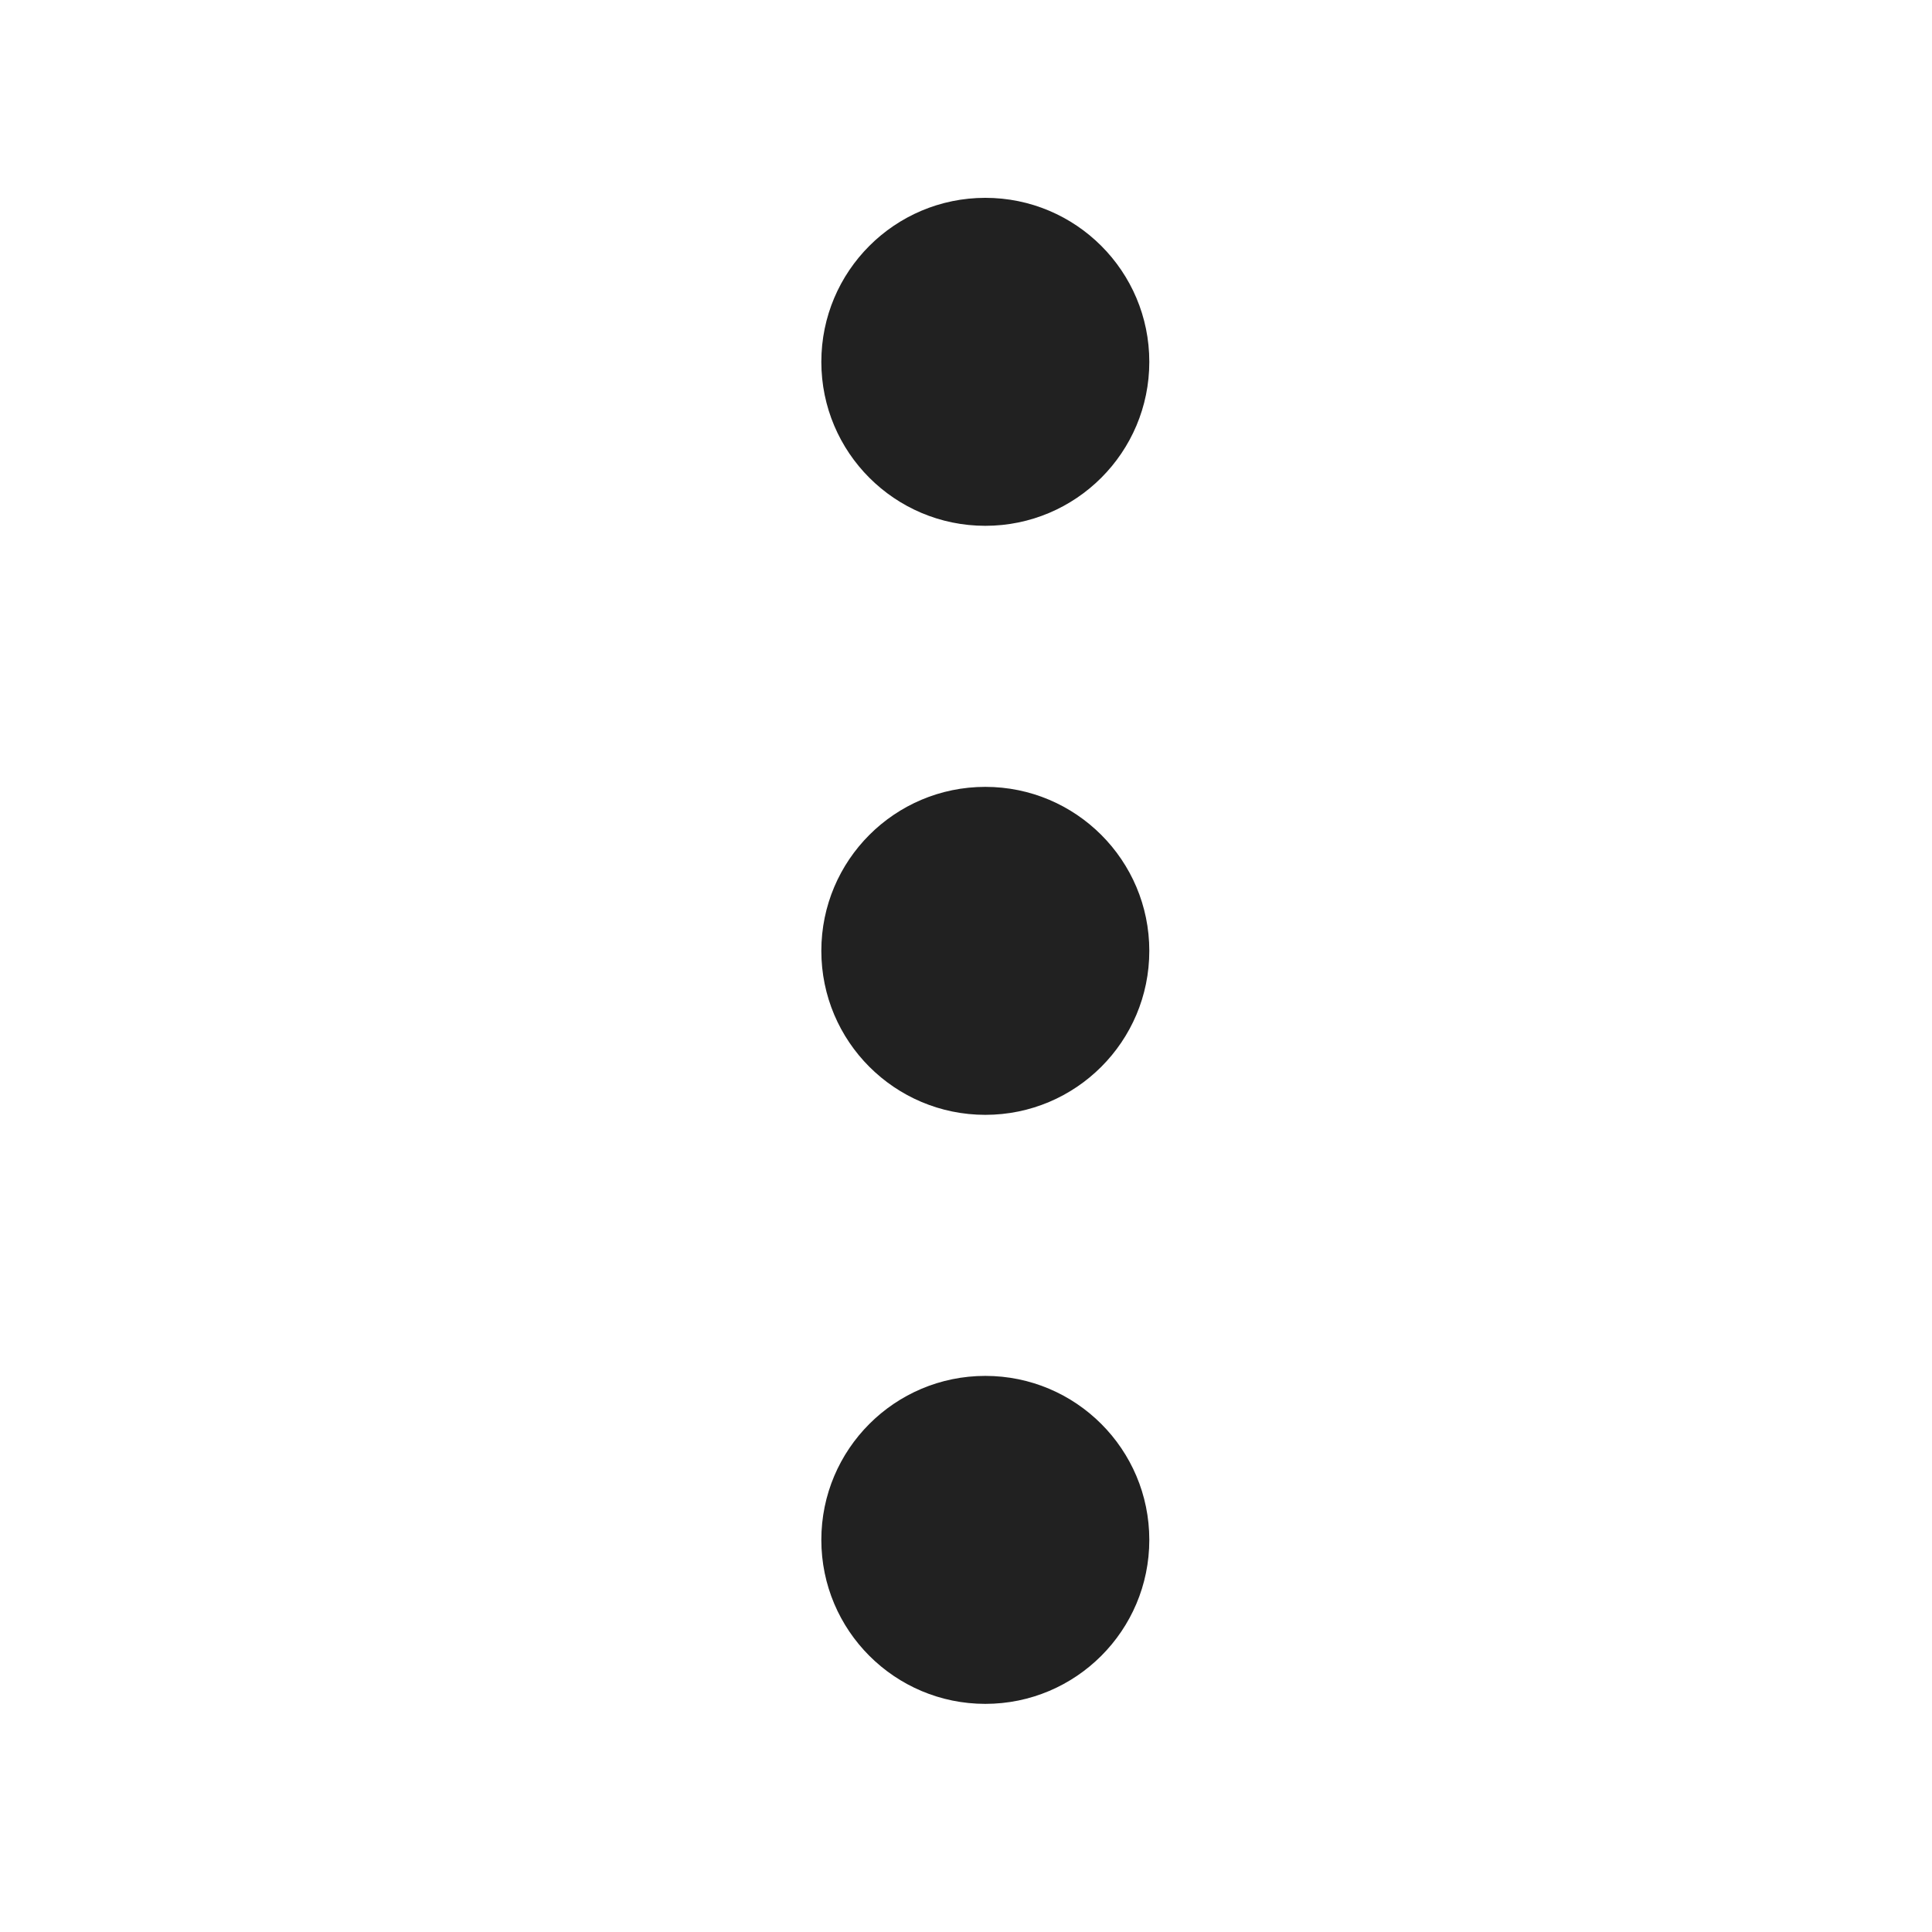
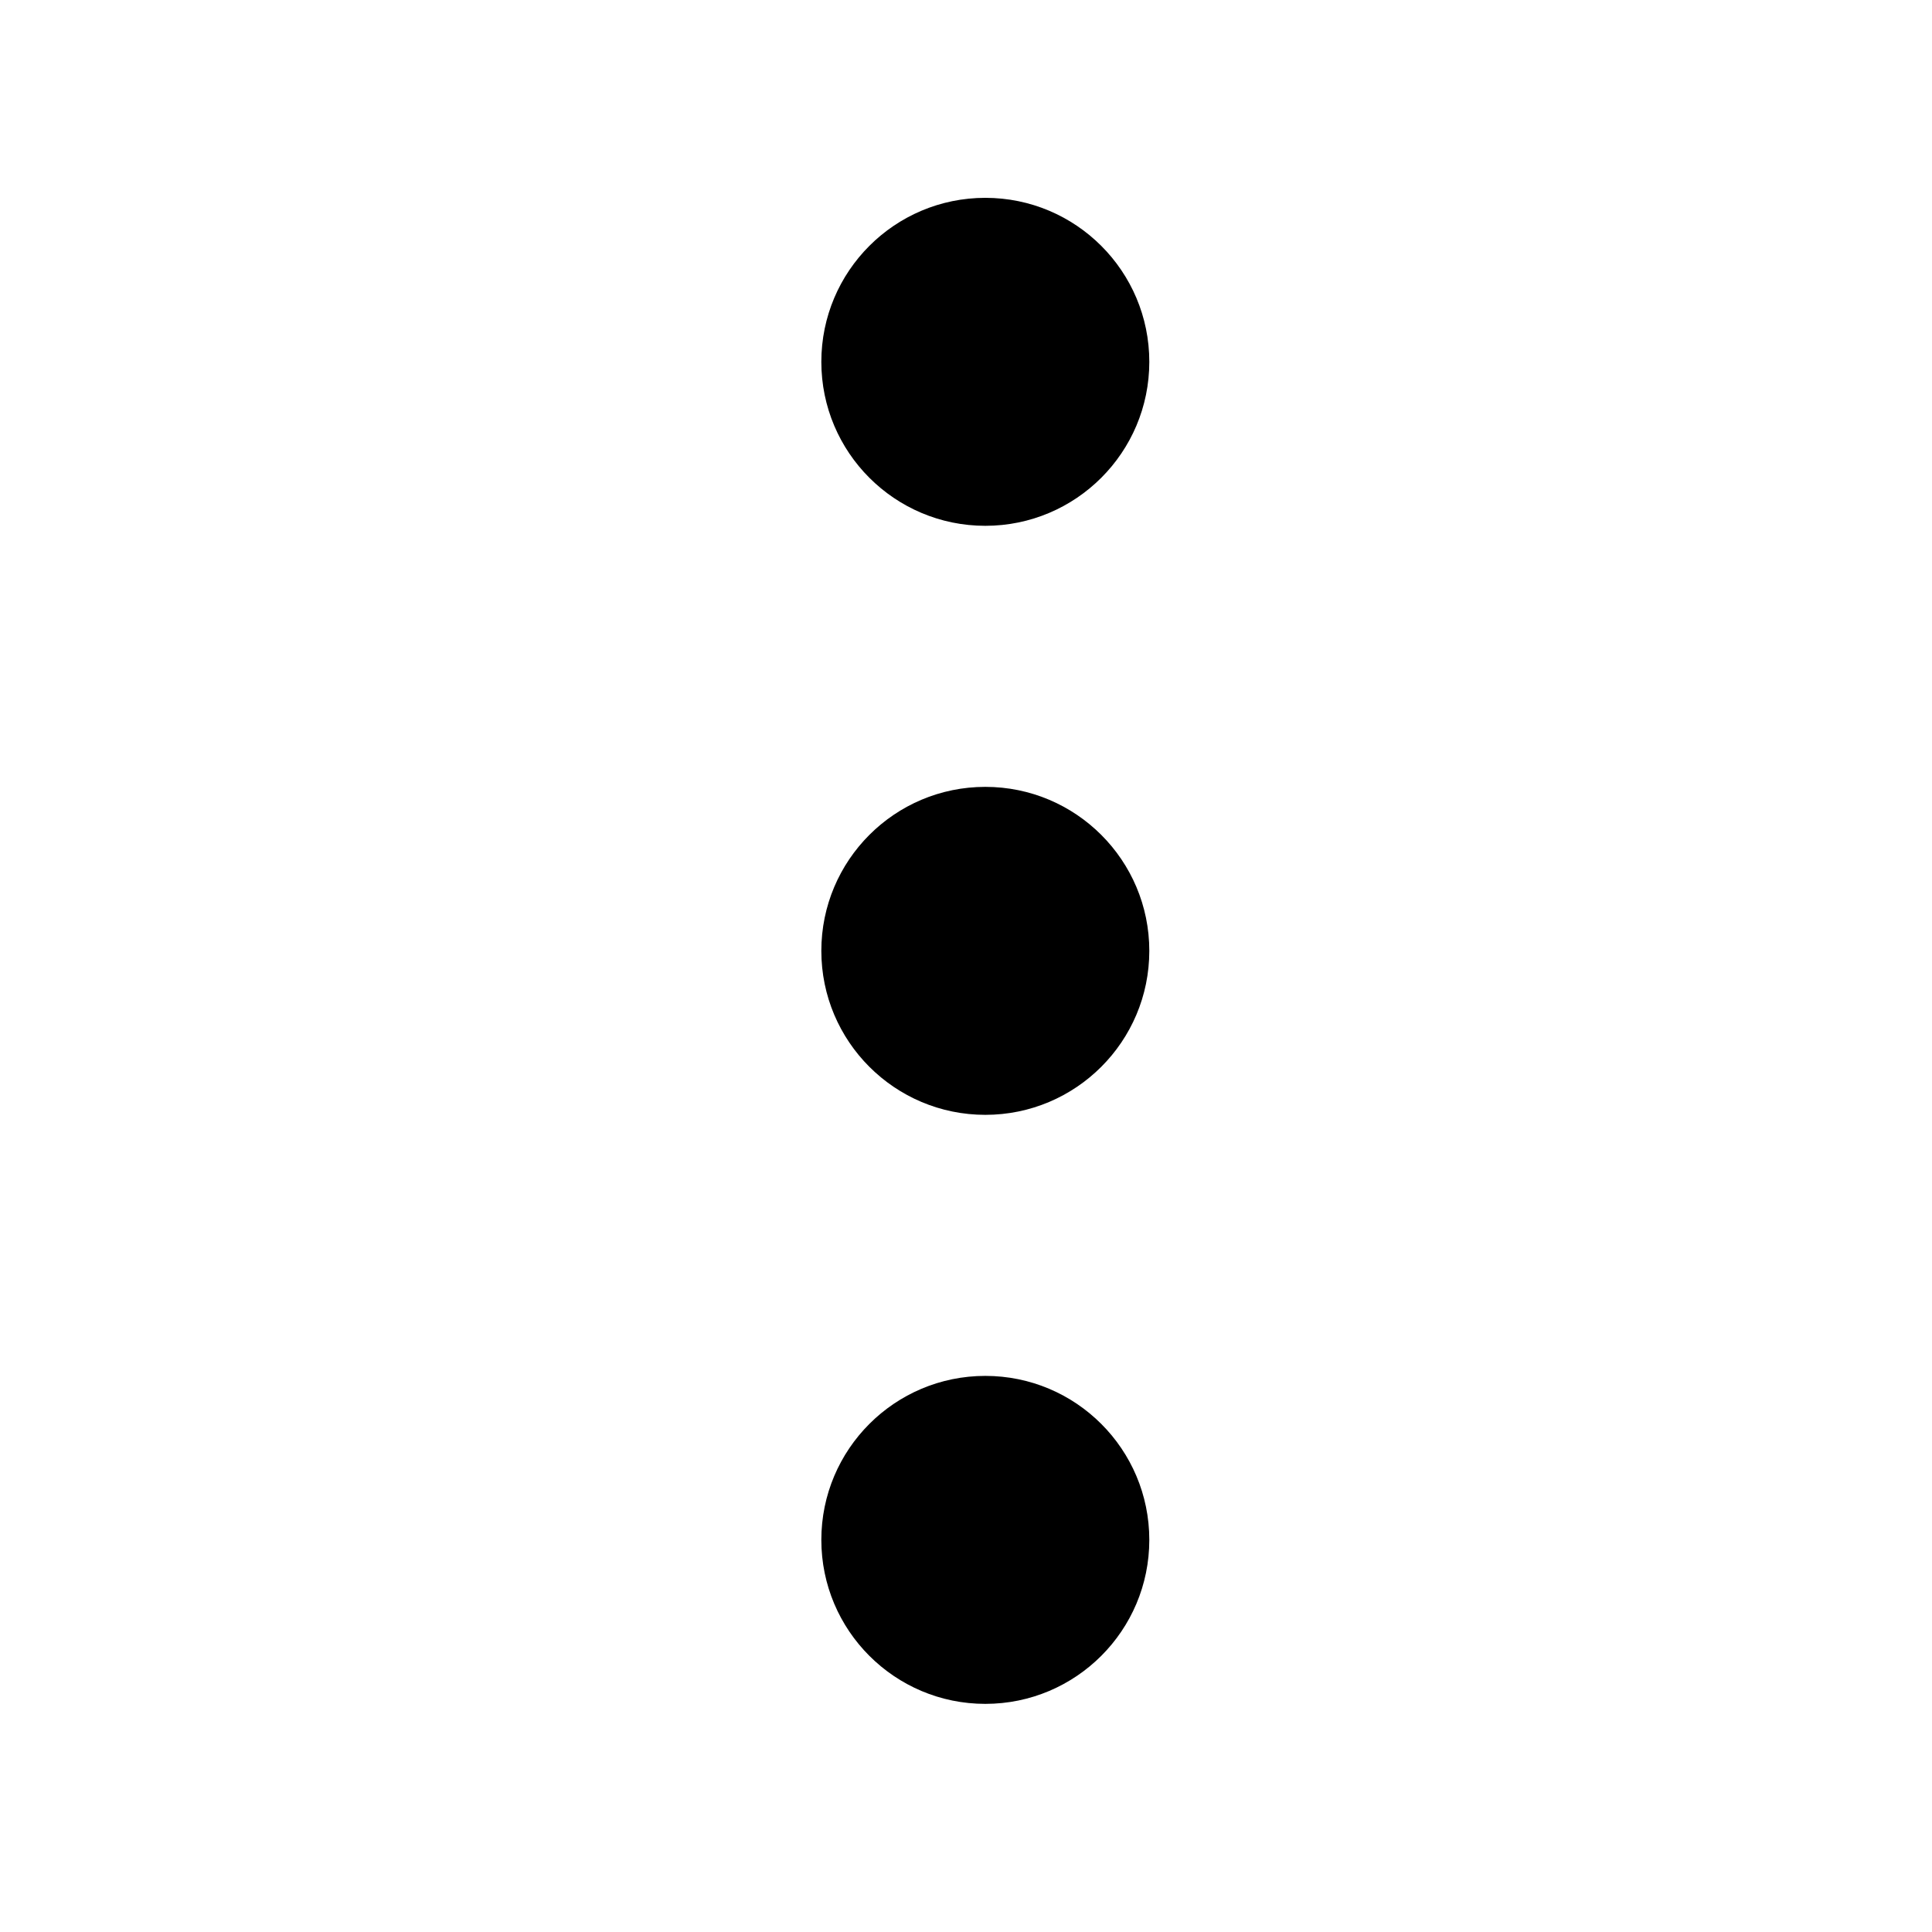
- <svg xmlns="http://www.w3.org/2000/svg" width="25" height="25" viewBox="0 0 25 25" fill="none">
-   <circle cx="12.75" cy="4.682" r="2.122" fill="#212121" />
-   <circle cx="12.75" cy="12.304" r="2.122" fill="#212121" />
-   <circle cx="12.75" cy="19.926" r="2.122" fill="#212121" />
+ <svg xmlns="http://www.w3.org/2000/svg" width="25" height="25" viewBox="0 0 25 25" fill="currentColor">
+   <circle cx="12.75" cy="4.682" r="2.122" />
+   <circle cx="12.75" cy="12.304" r="2.122" />
+   <circle cx="12.75" cy="19.926" r="2.122" />
</svg>
